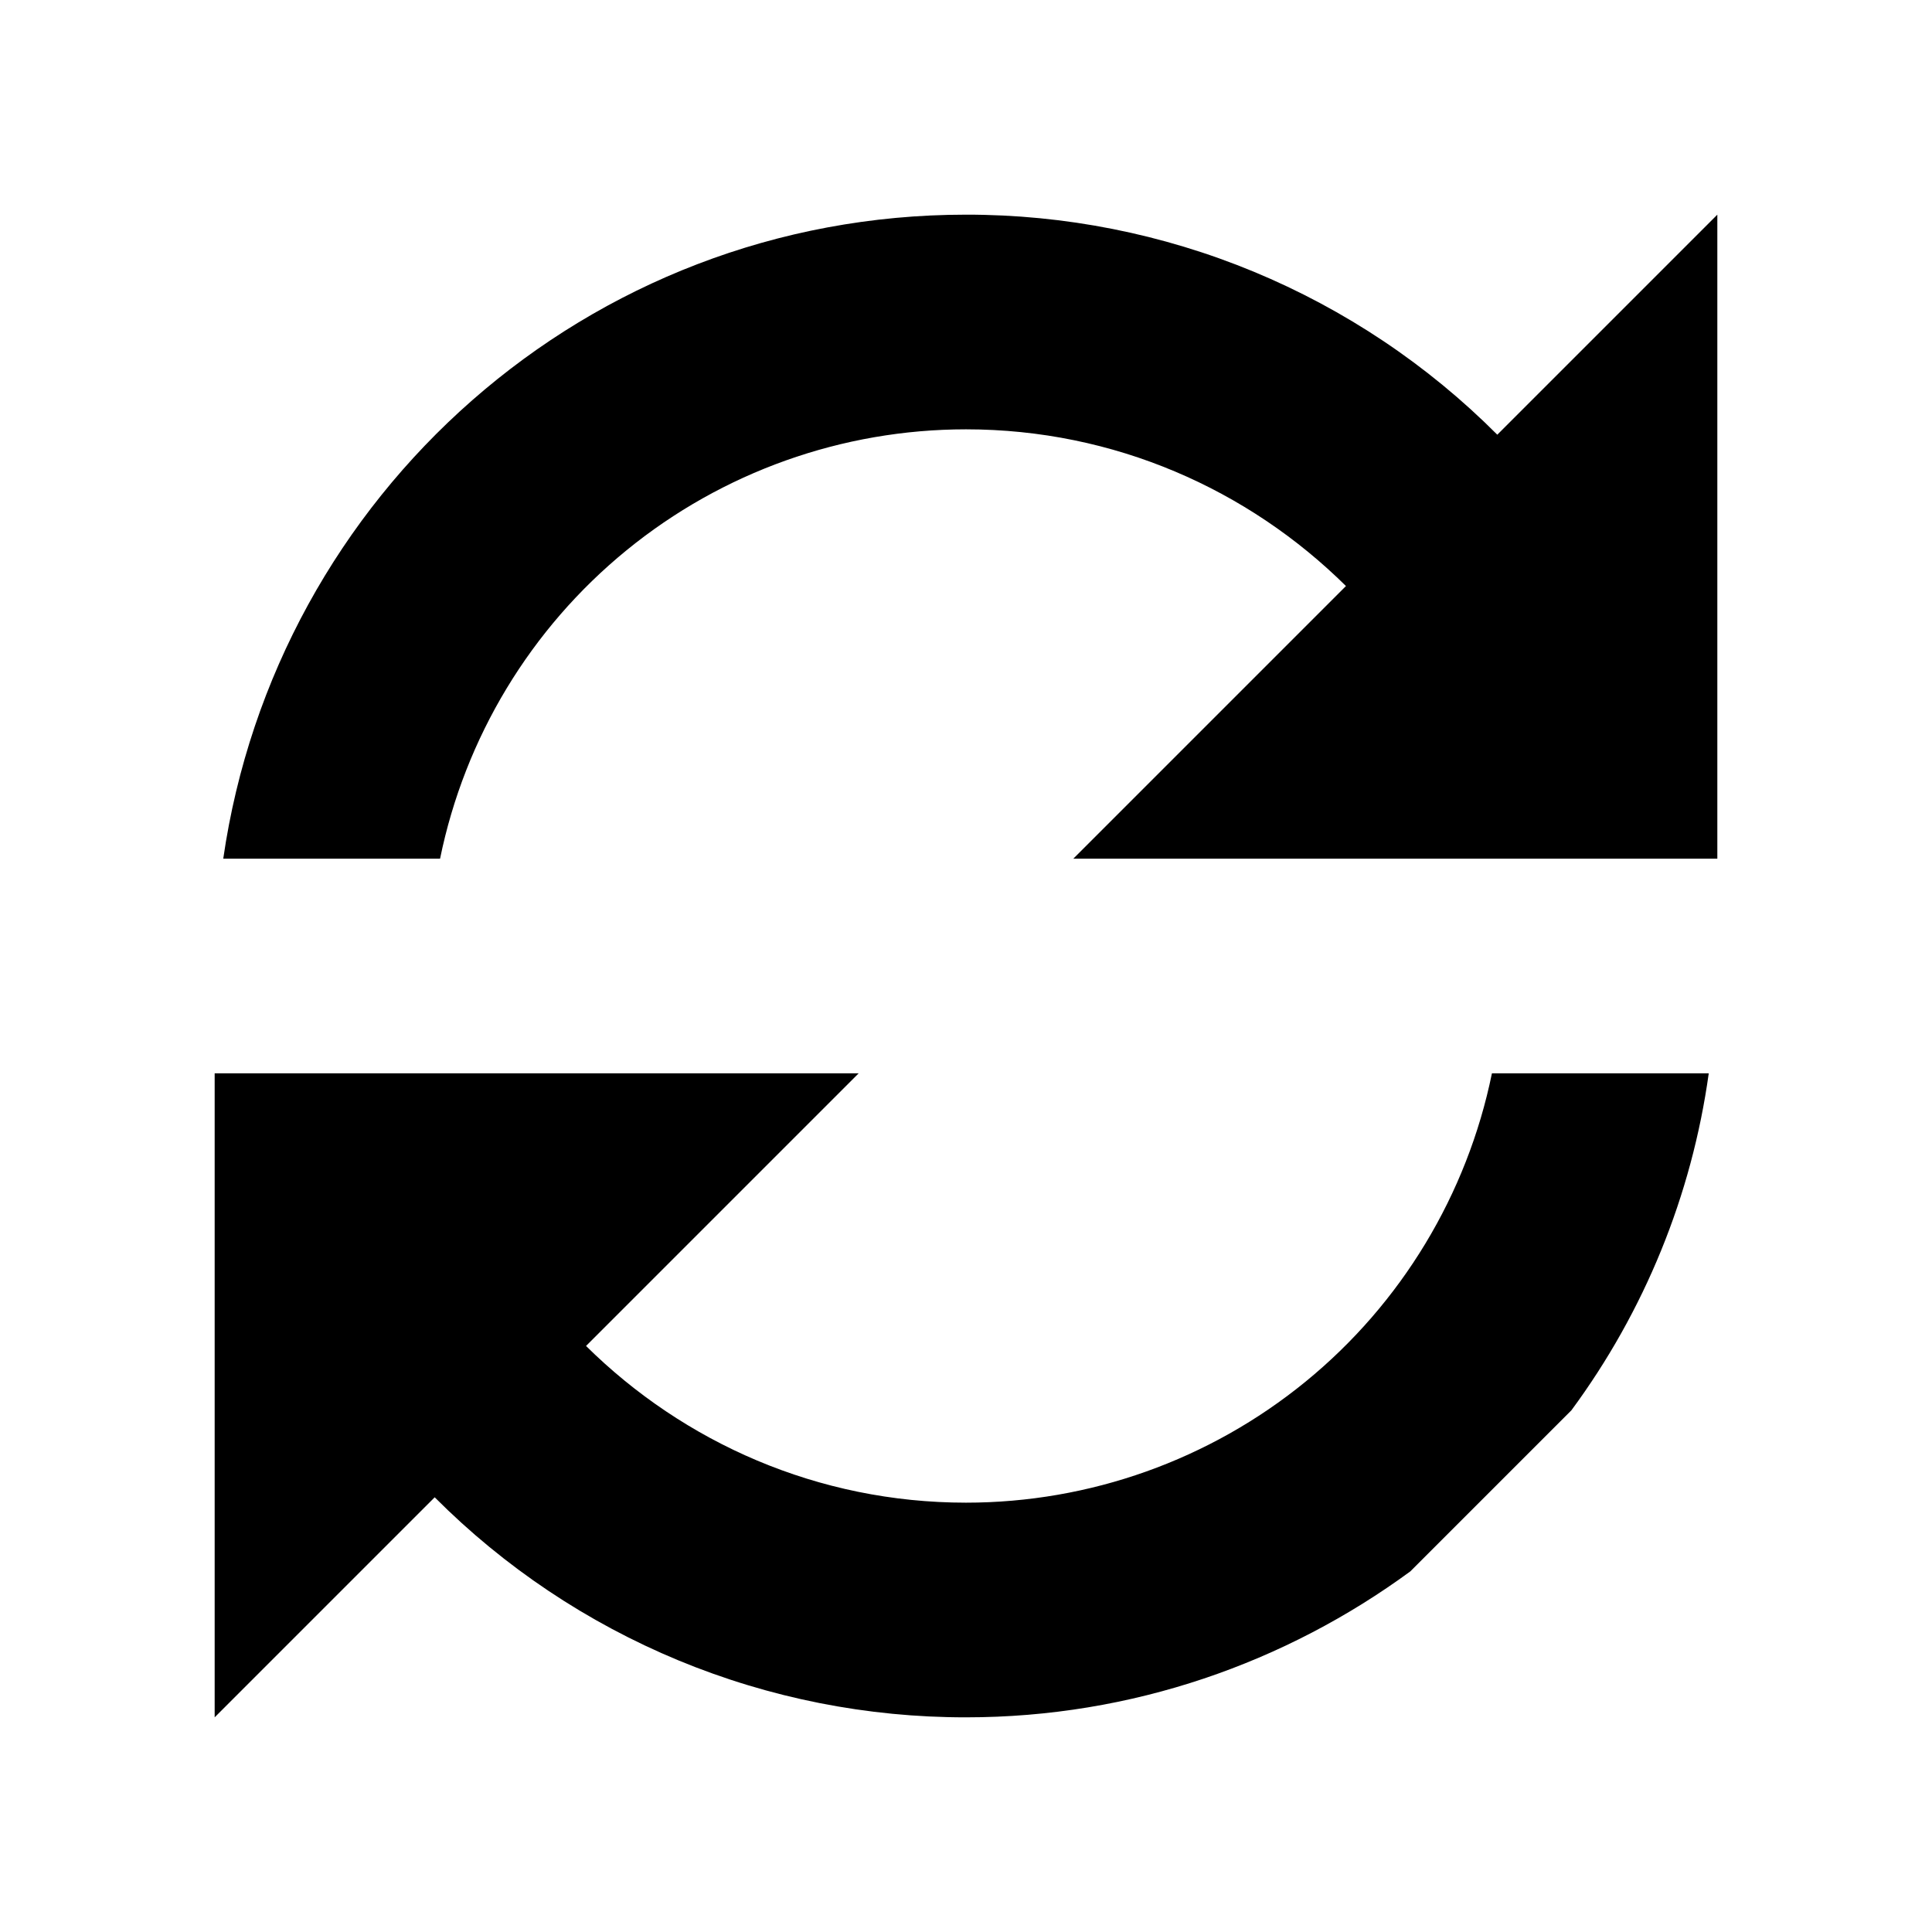
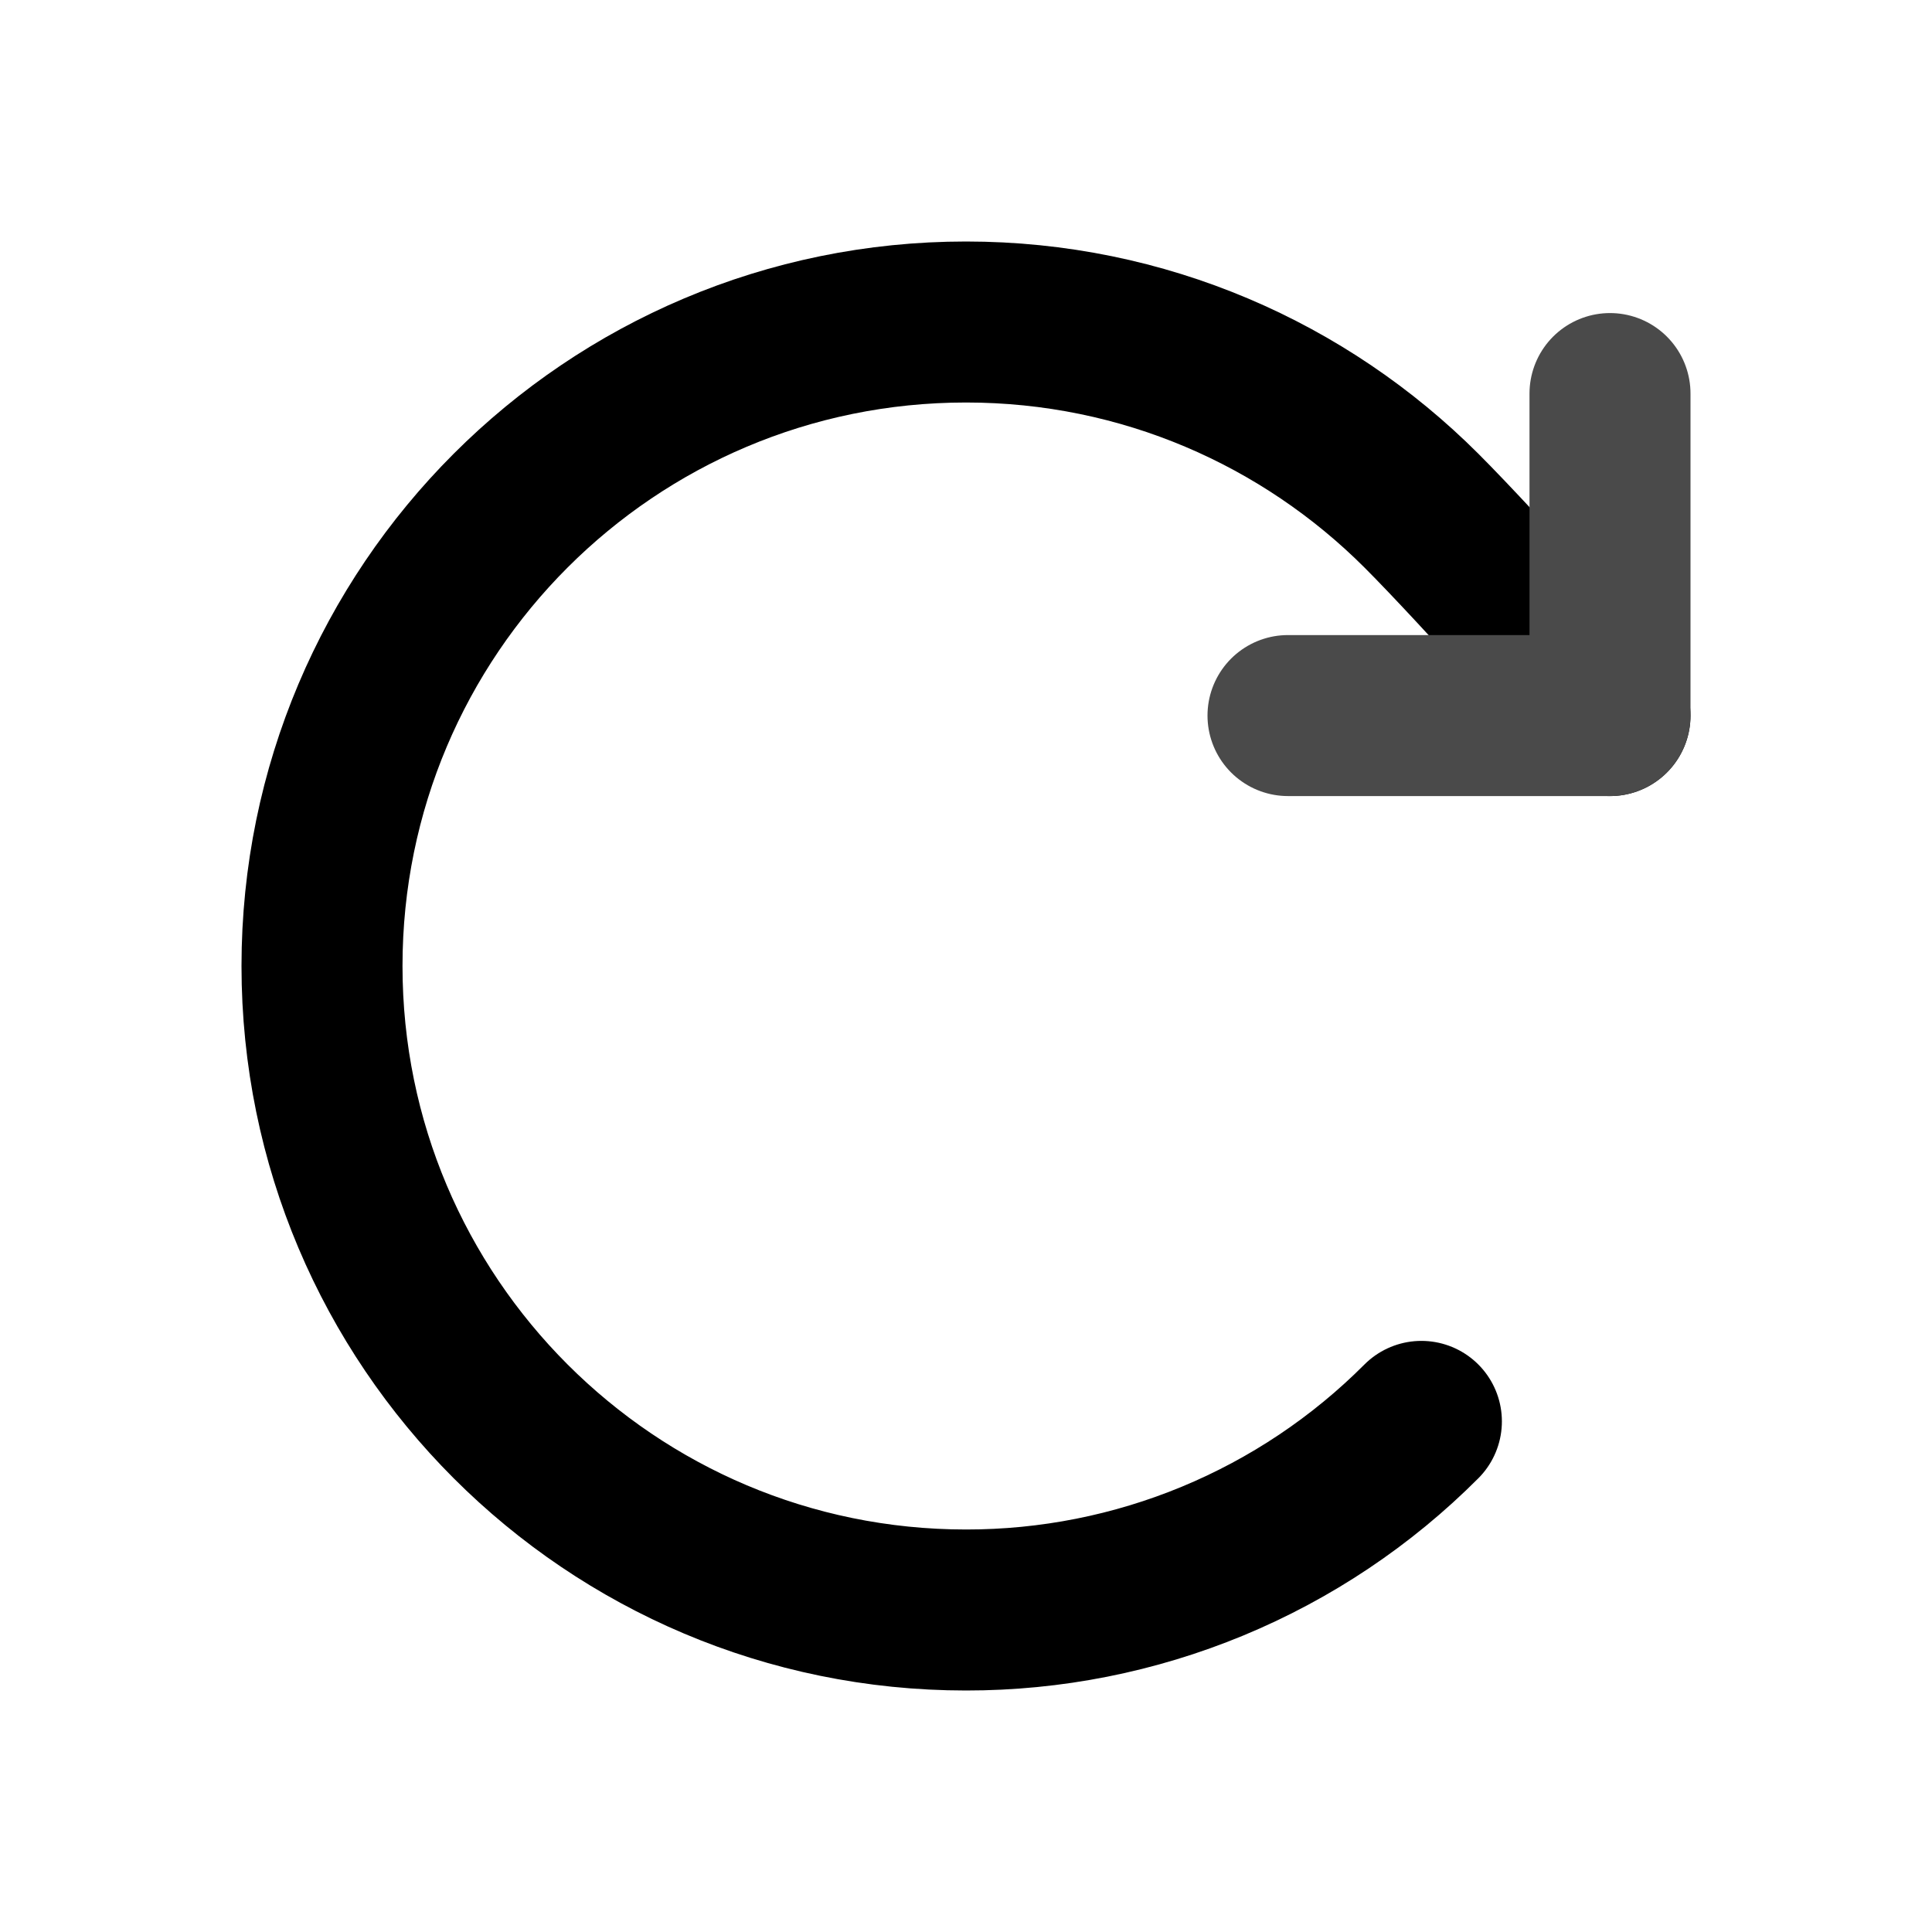
- <svg xmlns="http://www.w3.org/2000/svg" width="18" height="18" viewBox="0 0 18 18" fill="none">
-   <path fill-rule="evenodd" clip-rule="evenodd" d="M9 4C10.38 4 11.63 4.56 12.54 5.46L10 8H16V2L13.95 4.05C13.301 3.399 12.529 2.883 11.68 2.531C10.83 2.179 9.919 1.999 9 2C5.47 2 2.57 4.61 2.08 8H4.1C4.331 6.871 4.944 5.856 5.837 5.127C6.73 4.398 7.847 4 9 4ZM15.92 10H13.9C13.669 11.129 13.056 12.144 12.163 12.873C11.27 13.602 10.153 14 9 14C7.62 14 6.37 13.44 5.46 12.54L8 10H2V16L4.05 13.95C4.699 14.601 5.471 15.117 6.32 15.469C7.17 15.821 8.081 16.001 9 16C10.55 16 11.98 15.49 13.14 14.64L14.64 13.14C15.322 12.216 15.762 11.137 15.92 10Z" fill="currentColor" />
+ <svg xmlns="http://www.w3.org/2000/svg" width="2.4rem" height="2.4rem" viewBox="0 0 24 24" fill="none">
+   <path d="M17.657 17.657C16.915 18.401 16.033 18.991 15.062 19.393C14.091 19.795 13.051 20.001 12 20C7.582 20 4 16.418 4 12C4 7.582 7.582 4 12 4C14.209 4 16.209 4.896 17.657 6.343C18.394 7.08 20 8.889 20 8.889" stroke="currentColor" stroke-width="2" stroke-linecap="round" stroke-linejoin="round" />
+   <path d="M20 4.889V8.889H16" stroke="#4A4A4A" stroke-width="2" stroke-linecap="round" stroke-linejoin="round" />
</svg>
